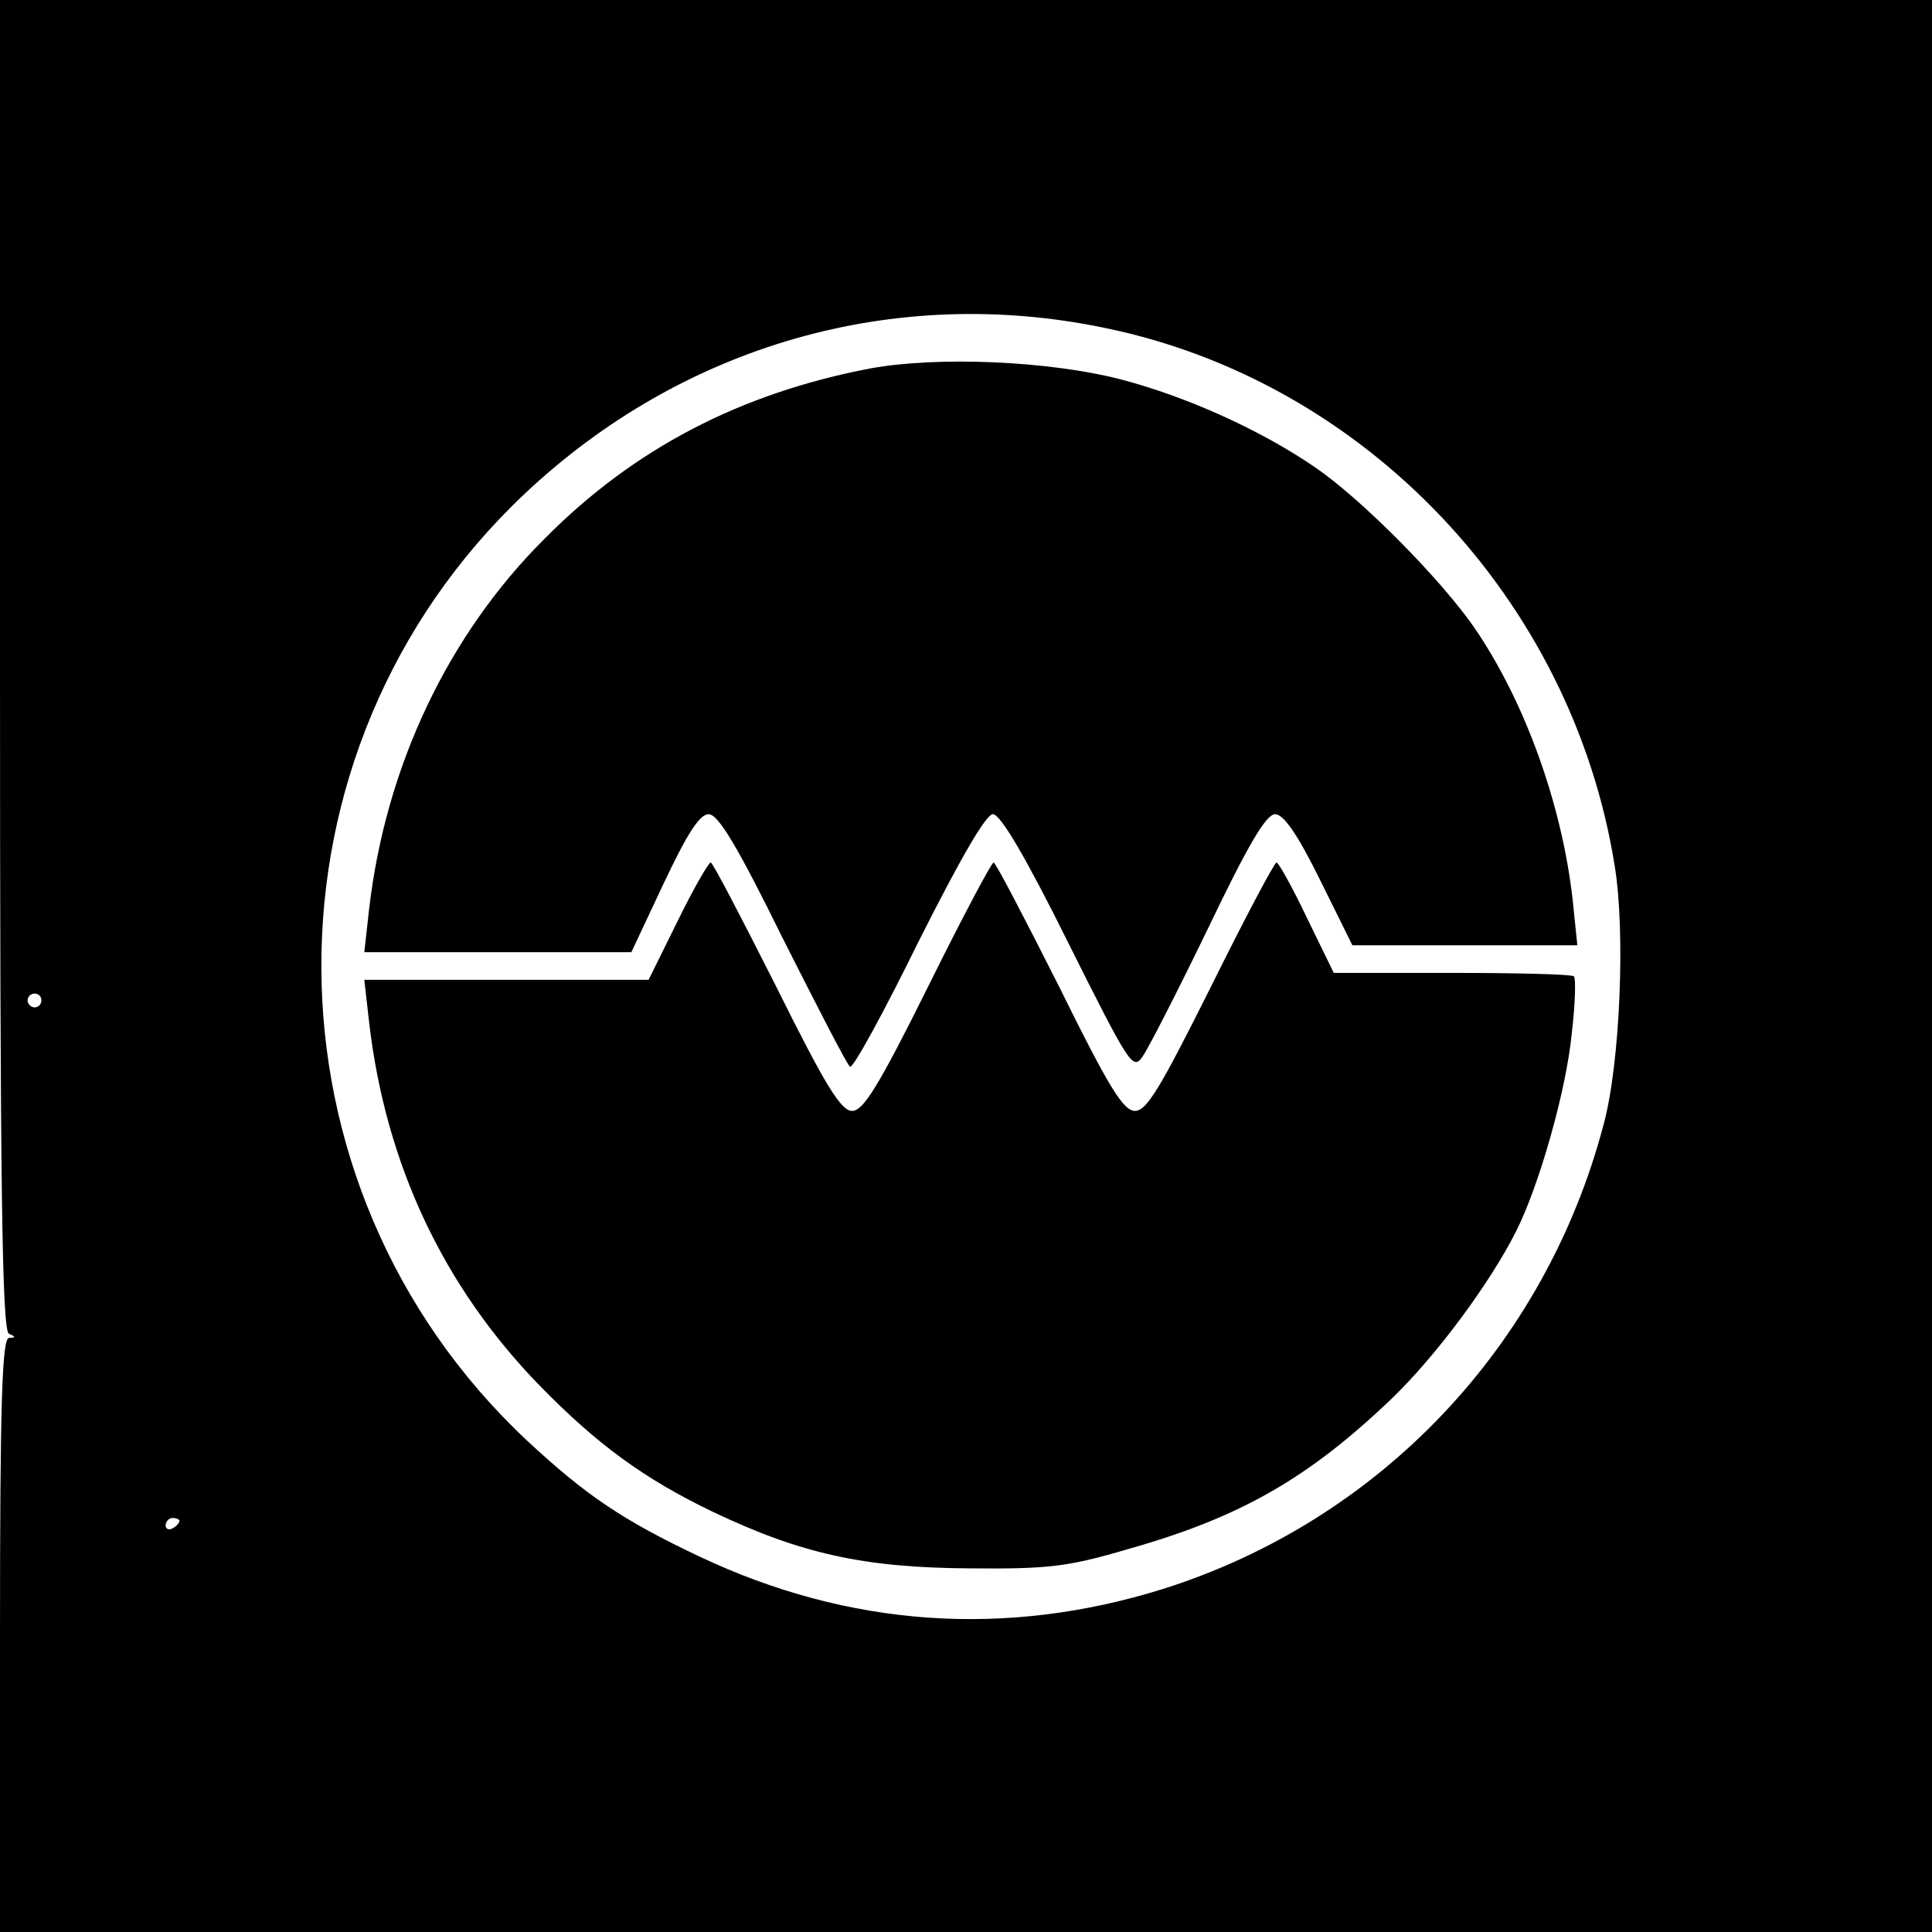
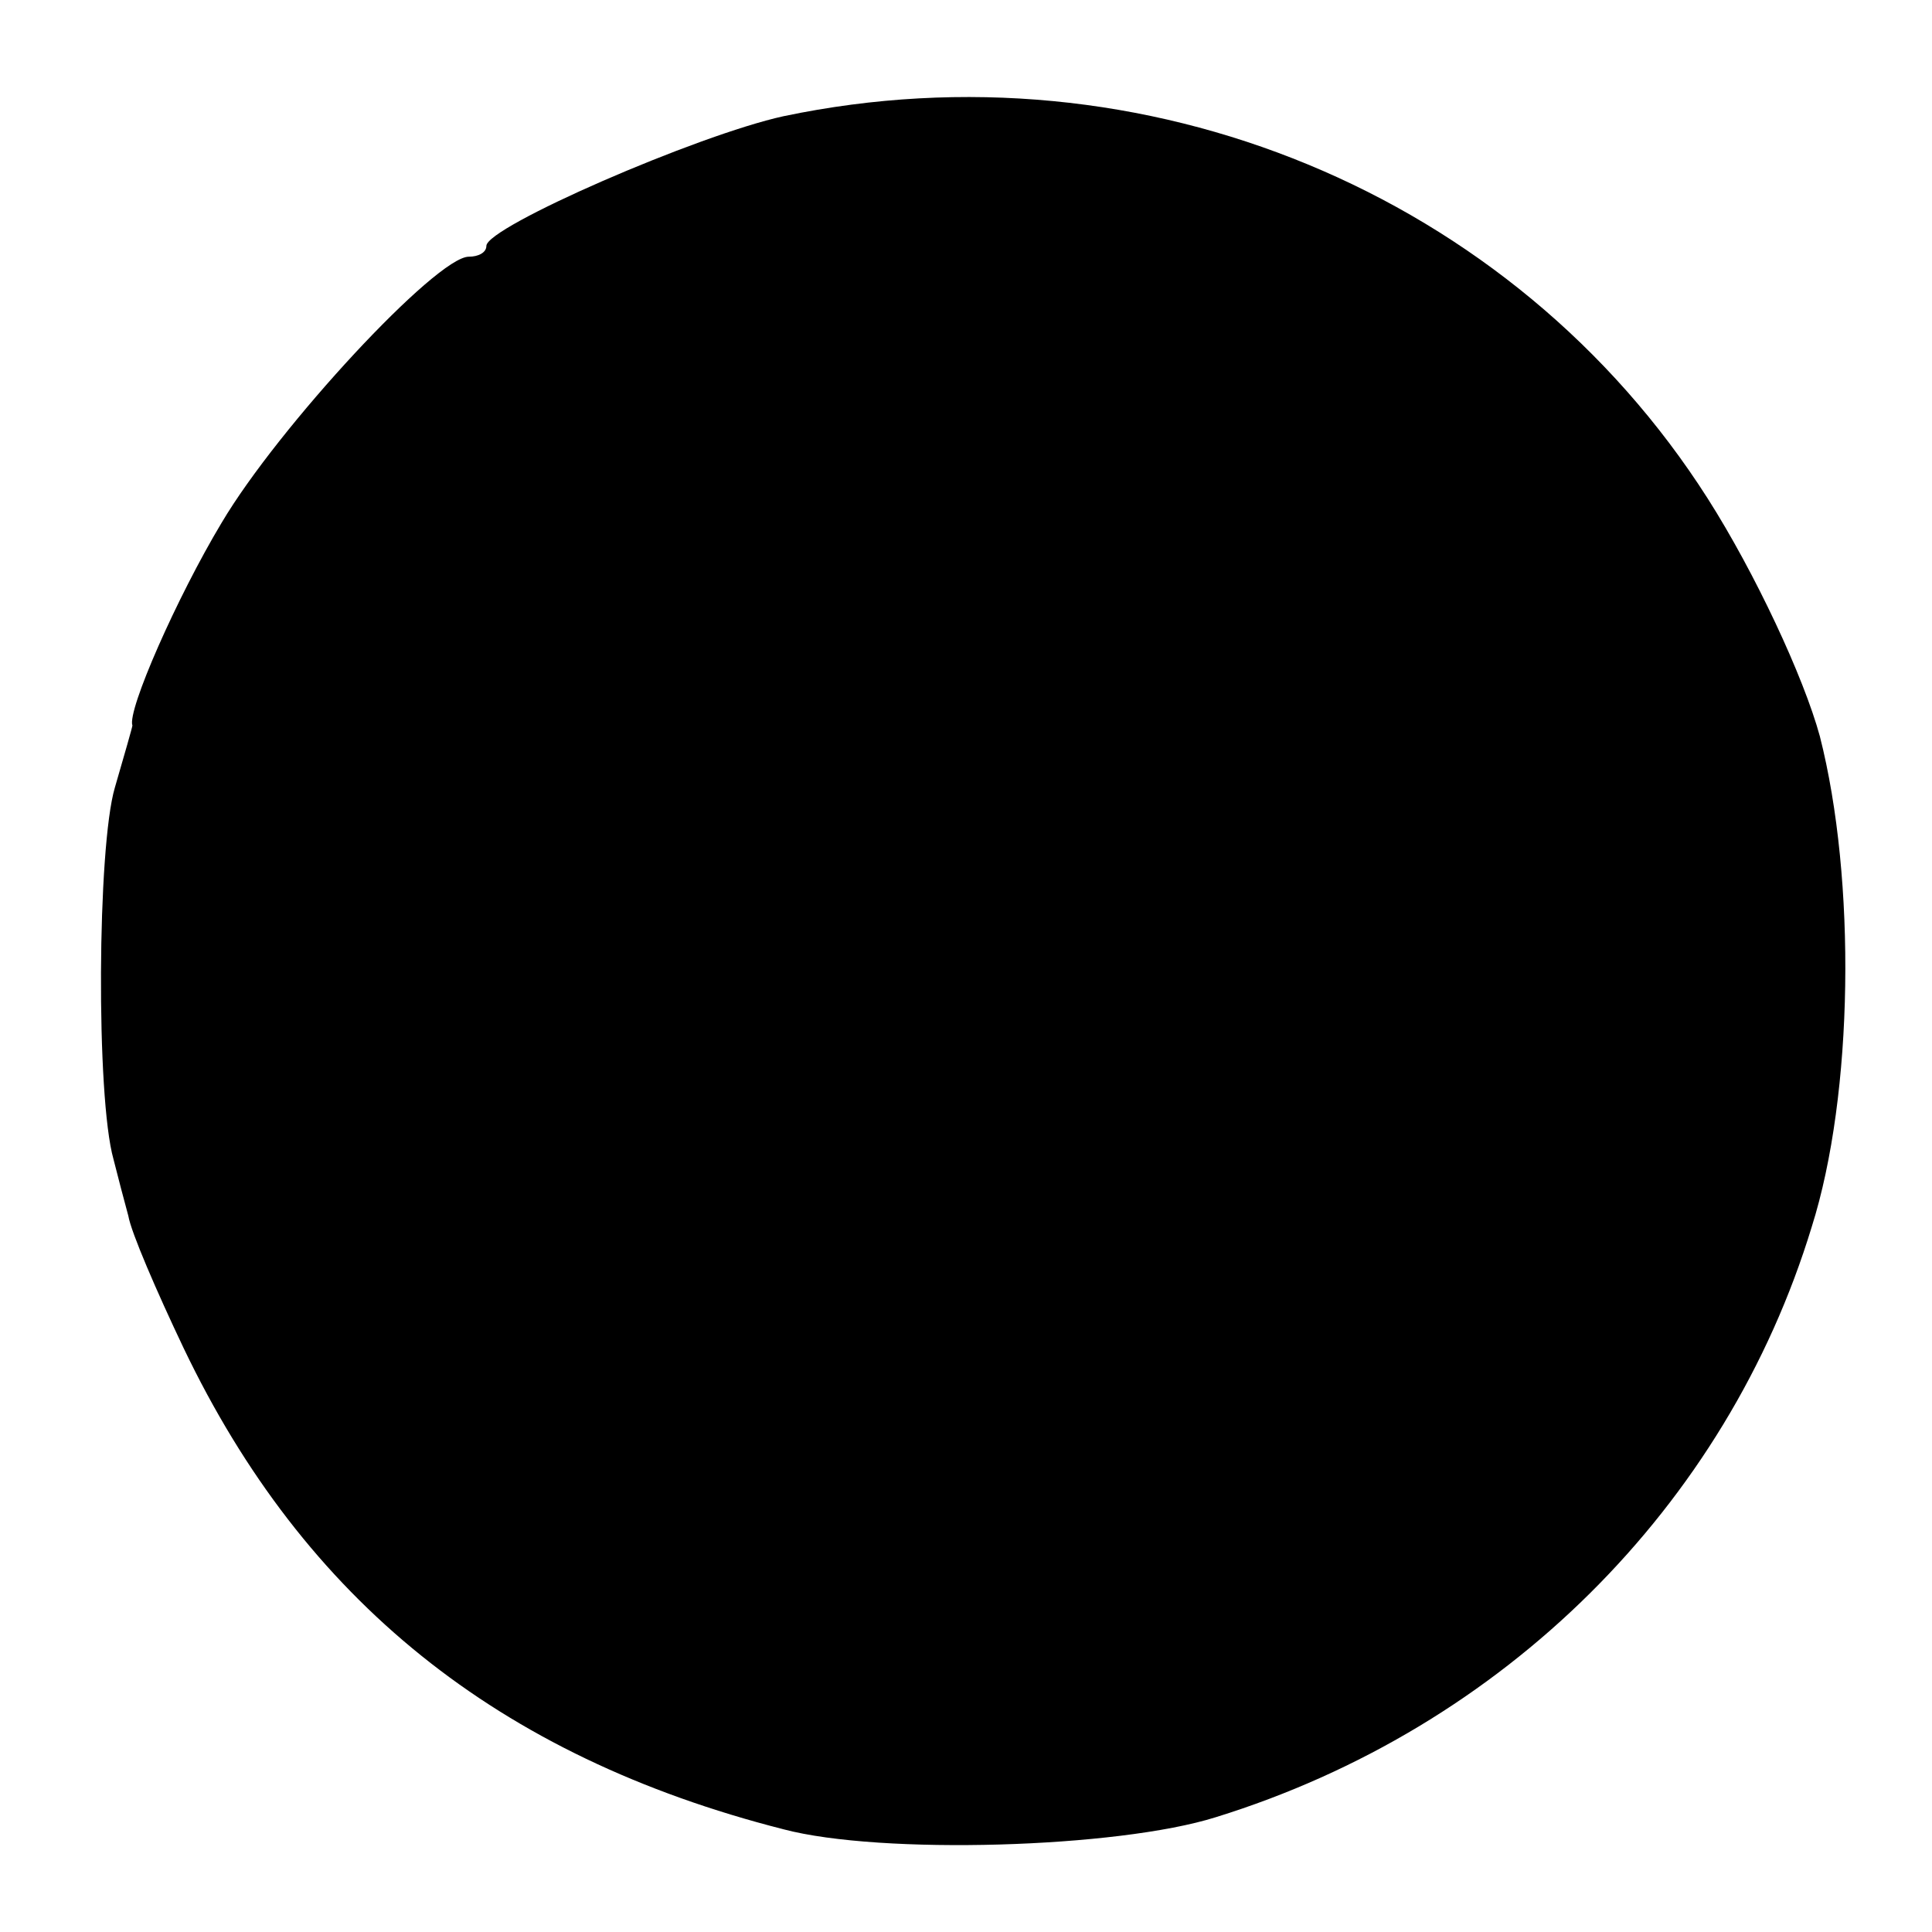
- <svg xmlns="http://www.w3.org/2000/svg" version="1.0" width="280pt" height="280pt" viewBox="0 0 280 280" preserveAspectRatio="xMidYMid meet">
-   <g transform="translate(0,280) scale(0.1,-0.1)" fill="#000000" stroke="none">
-     <path d="M0 1836 c0 -762 3 -965 13 -969 10 -4 10 -6 0 -6 -10 -1 -13 -94 -13 -431 l0 -430 1400 0 1400 0 0 1400 0 1400 -1400 0 -1400 0 0 -964z m1600 489 c378 -77 678 -393 740 -779 16 -96 8 -288 -16 -376 -85 -322 -325 -574 -639 -673 -228 -71 -455 -55 -671 47 -112 53 -165 89 -250 168 -396 371 -398 1000 -4 1372 229 216 536 304 840 241z m-1540 -975 c0 -5 -4 -10 -10 -10 -5 0 -10 5 -10 10 0 6 5 10 10 10 6 0 10 -4 10 -10z m200 -754 c0 -3 -4 -8 -10 -11 -5 -3 -10 -1 -10 4 0 6 5 11 10 11 6 0 10 -2 10 -4z" />
-     <path d="M1261 2266 c-188 -36 -342 -116 -471 -246 -141 -140 -231 -331 -255 -537 l-7 -63 194 0 193 0 47 100 c34 72 52 100 65 100 14 0 42 -47 108 -181 50 -99 93 -183 97 -185 4 -3 49 79 99 181 62 123 98 185 108 185 11 0 48 -63 109 -186 89 -178 94 -186 108 -165 8 11 51 95 95 186 58 121 84 165 97 165 12 0 32 -28 65 -95 l47 -95 163 0 163 0 -7 68 c-16 138 -69 284 -140 389 -48 71 -165 189 -232 235 -80 55 -187 103 -282 128 -104 27 -266 34 -364 16z" />
-     <path d="M982 1465 l-42 -85 -206 0 -206 0 7 -62 c24 -205 107 -382 247 -526 83 -85 151 -135 251 -183 128 -61 219 -81 372 -82 114 -1 142 2 230 28 163 46 262 103 383 219 63 61 140 164 179 241 33 65 73 204 81 288 5 42 6 80 3 82 -2 3 -82 5 -176 5 l-172 0 -39 80 c-21 44 -41 80 -44 80 -3 0 -46 -81 -95 -180 -73 -146 -93 -180 -110 -180 -17 0 -38 34 -110 180 -50 99 -92 180 -95 180 -3 0 -46 -81 -95 -180 -72 -145 -94 -180 -110 -180 -16 0 -38 35 -110 180 -50 99 -92 180 -95 180 -3 0 -25 -38 -48 -85z" />
+ <svg xmlns="http://www.w3.org/2000/svg" version="1.0" width="143pt" height="143pt" viewBox="0 0 143 143" preserveAspectRatio="xMidYMid meet">
+   <g transform="translate(0,143) scale(0.1,-0.1)" fill="#000000" stroke="none">
+     <path d="M580 1344 c-64 -14 -220 -82 -220 -96 0 -5 -6 -8 -13 -8 -24 0 -141 -126 -183 -197 -33 -55 -70 -139 -66 -150 0 -1 -6 -22 -13 -46 -13 -44 -14 -229 -1 -275 3 -12 8 -31 11 -42 2 -12 21 -56 41 -98 89 -186 232 -302 444 -356 72 -19 247 -14 320 9 213 66 378 230 441 437 31 98 33 257 6 363 -12 44 -48 121 -83 176 -144 226 -417 339 -684 283z" />
  </g>
</svg>
